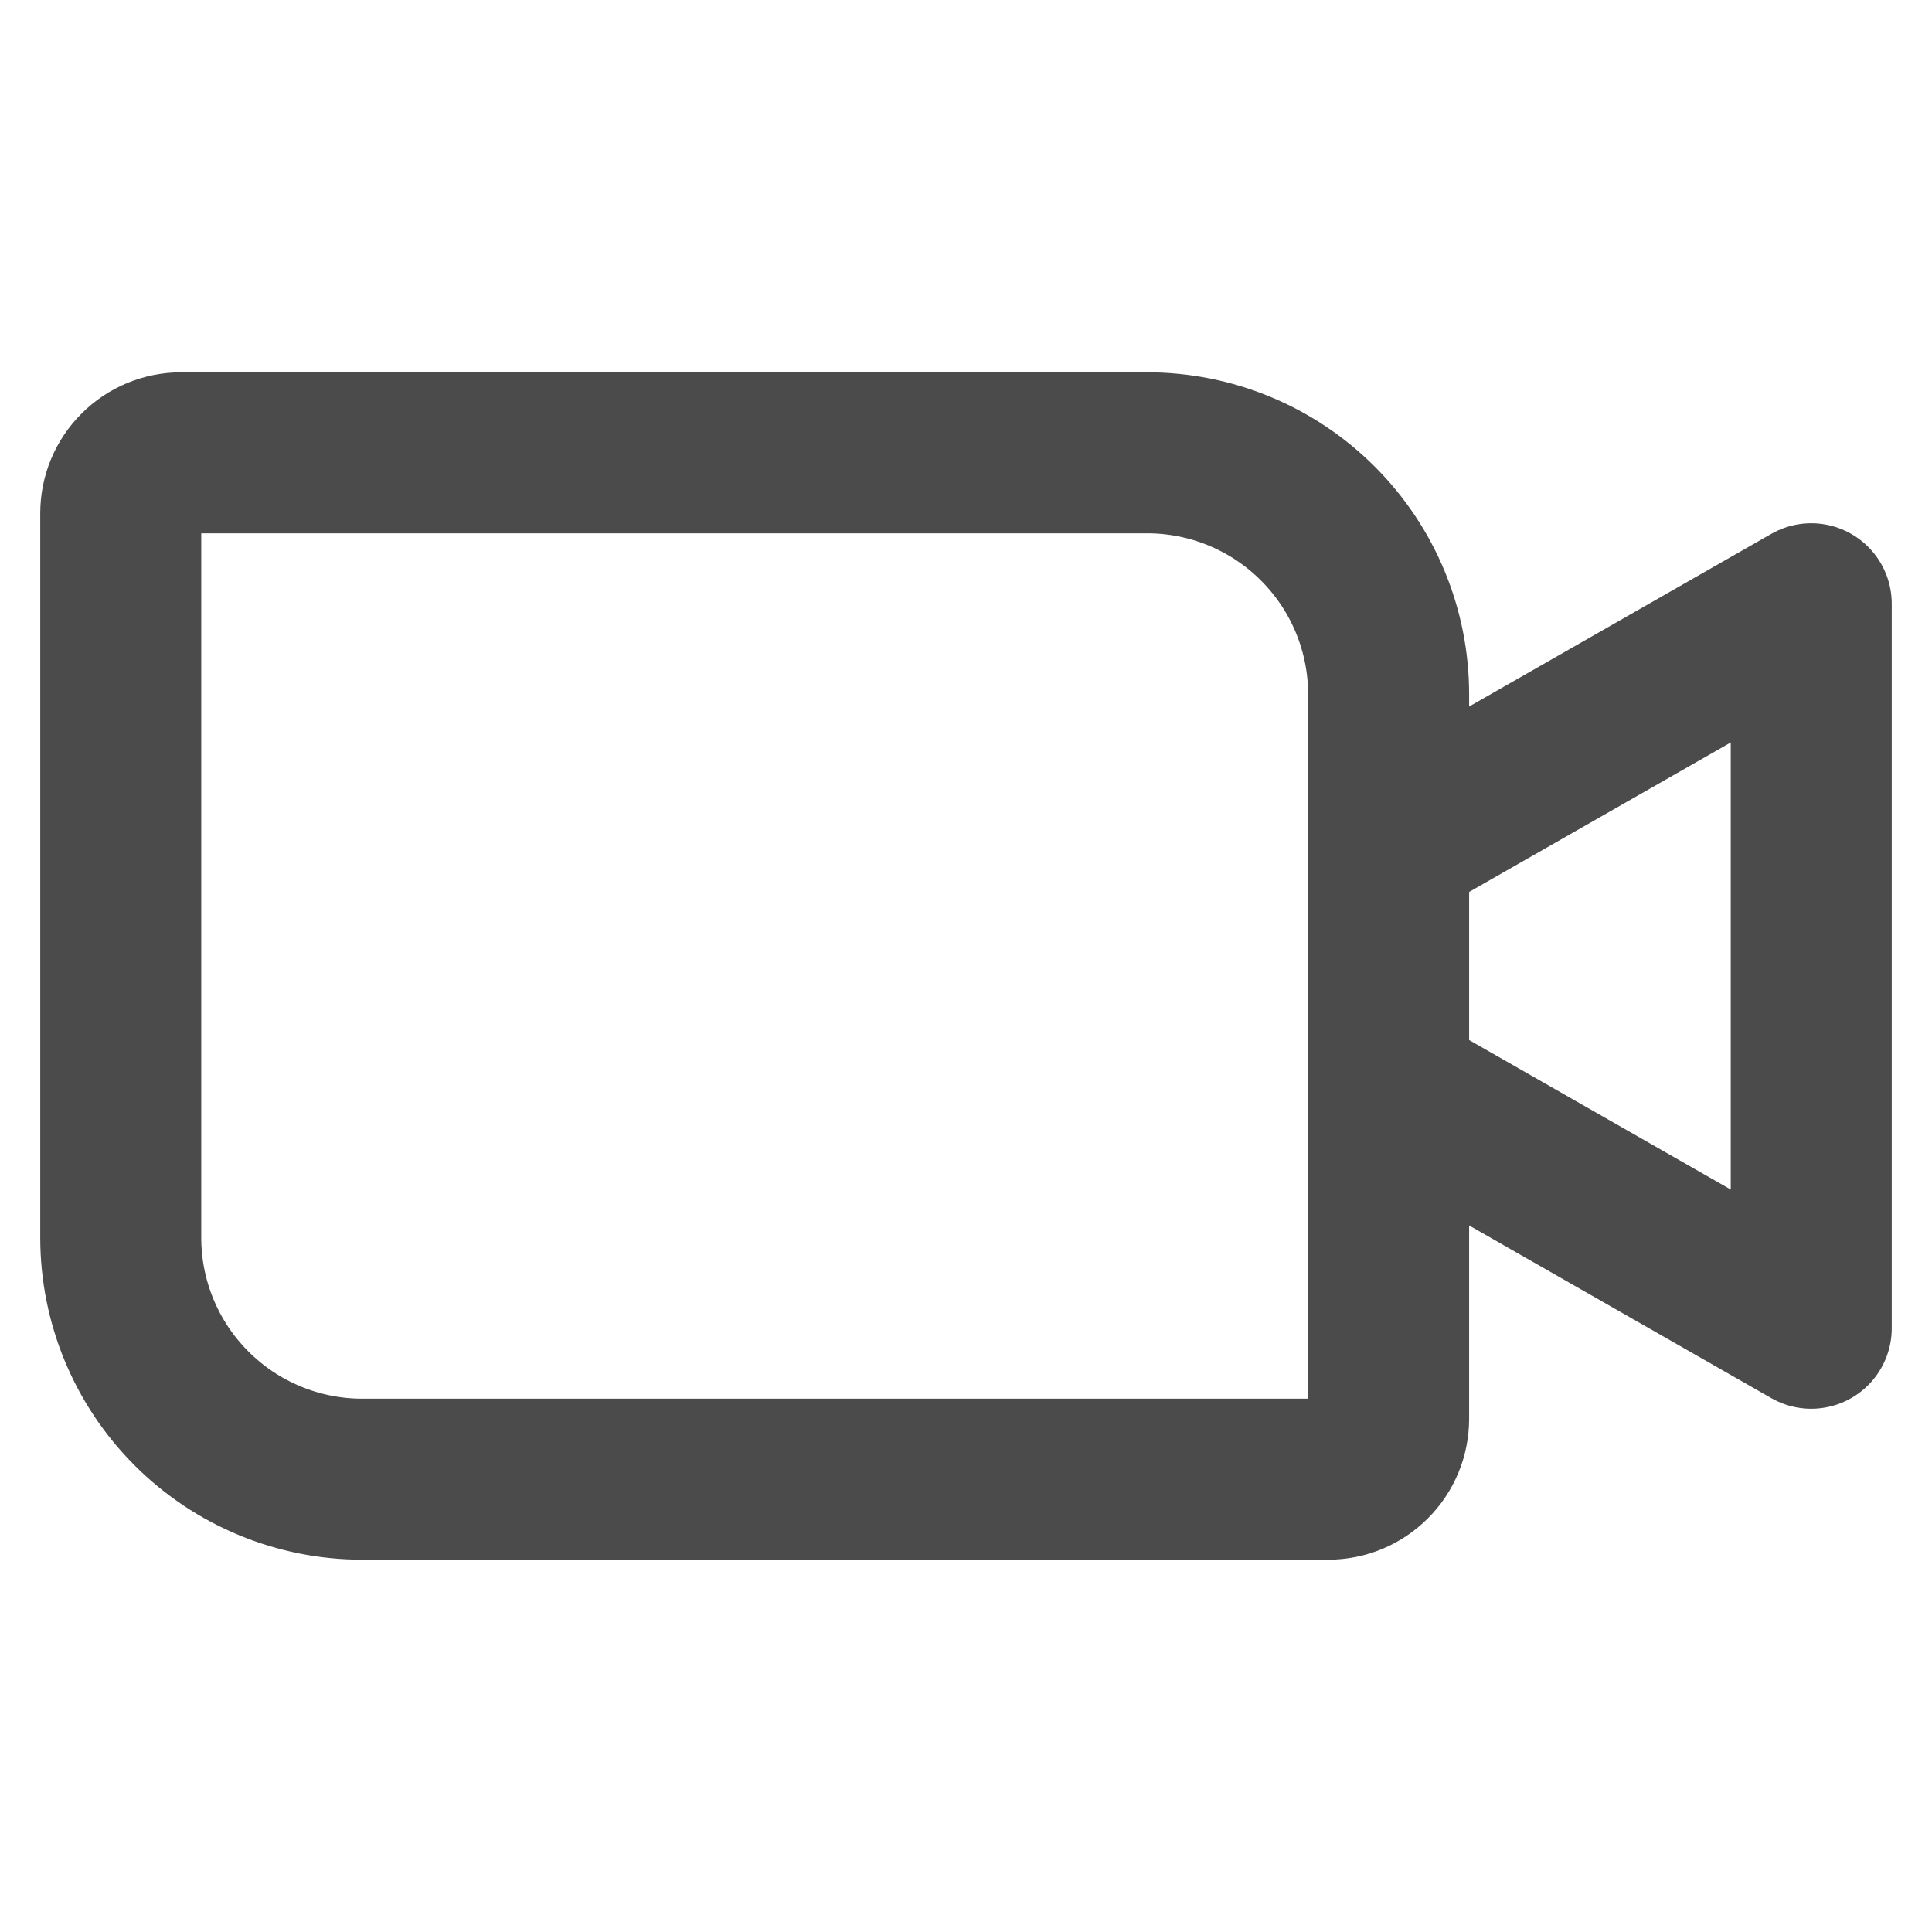
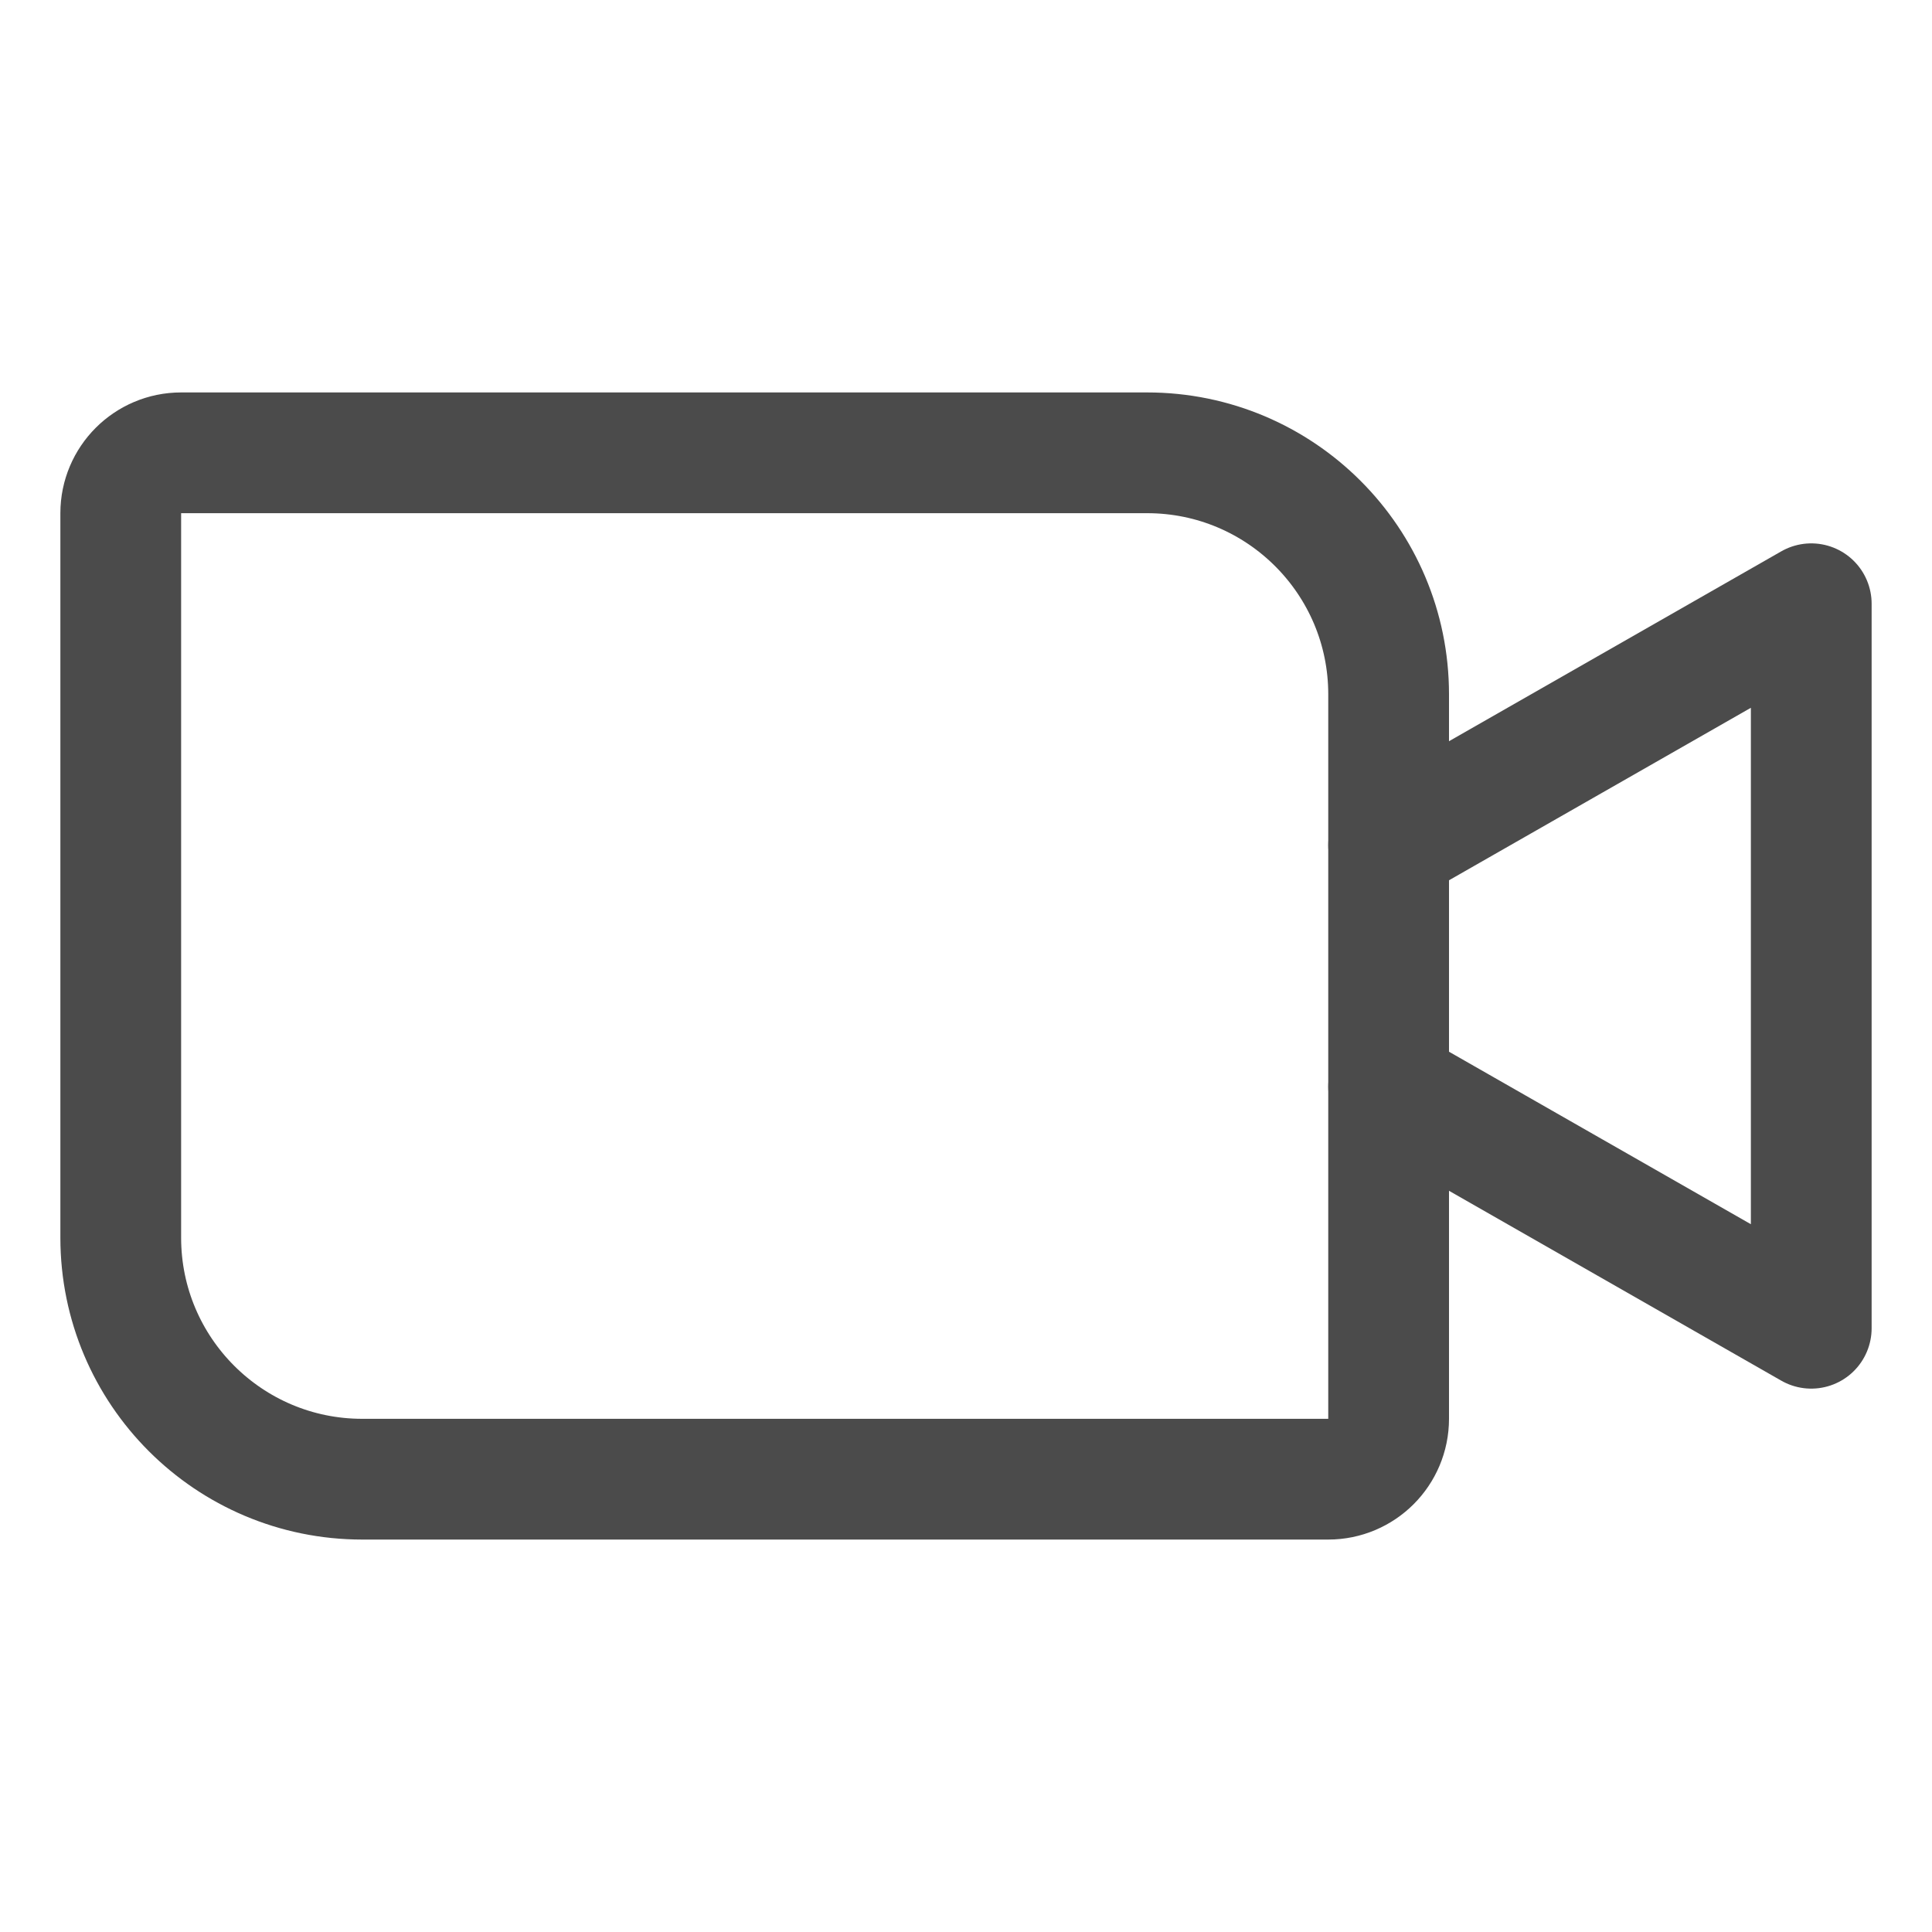
- <svg xmlns="http://www.w3.org/2000/svg" width="24" height="24" viewBox="0 0 24 24" fill="none">
-   <path d="M2.25 5.625H14.25C15.046 5.625 15.809 5.941 16.371 6.504C16.934 7.066 17.25 7.829 17.25 8.625V17.625C17.25 17.824 17.171 18.015 17.03 18.155C16.89 18.296 16.699 18.375 16.5 18.375H4.5C3.704 18.375 2.941 18.059 2.379 17.496C1.816 16.934 1.5 16.171 1.5 15.375V6.375C1.5 6.176 1.579 5.985 1.72 5.845C1.86 5.704 2.051 5.625 2.25 5.625V5.625Z" stroke="#4B4B4B" stroke-width="2" stroke-linecap="round" stroke-linejoin="round" />
-   <path d="M17.25 10.5L22.5 7.5V16.5L17.25 13.5" stroke="#4B4B4B" stroke-width="2" stroke-linecap="round" stroke-linejoin="round" />
+ <svg xmlns="http://www.w3.org/2000/svg" width="24" height="24" fill="#4B4B4B" viewBox="0 0 256 256">
+   <rect width="256" height="256" fill="none" />
+   <path d="M24,60H152a32,32,0,0,1,32,32v96a8,8,0,0,1-8,8H48a32,32,0,0,1-32-32V68A8,8,0,0,1,24,60Z" fill="none" stroke="#4B4B4B" stroke-linecap="round" stroke-linejoin="round" stroke-width="16" />
+   <polyline points="184 112 240 80 240 176 184 144" fill="none" stroke="#4B4B4B" stroke-linecap="round" stroke-linejoin="round" stroke-width="16" />
</svg>
